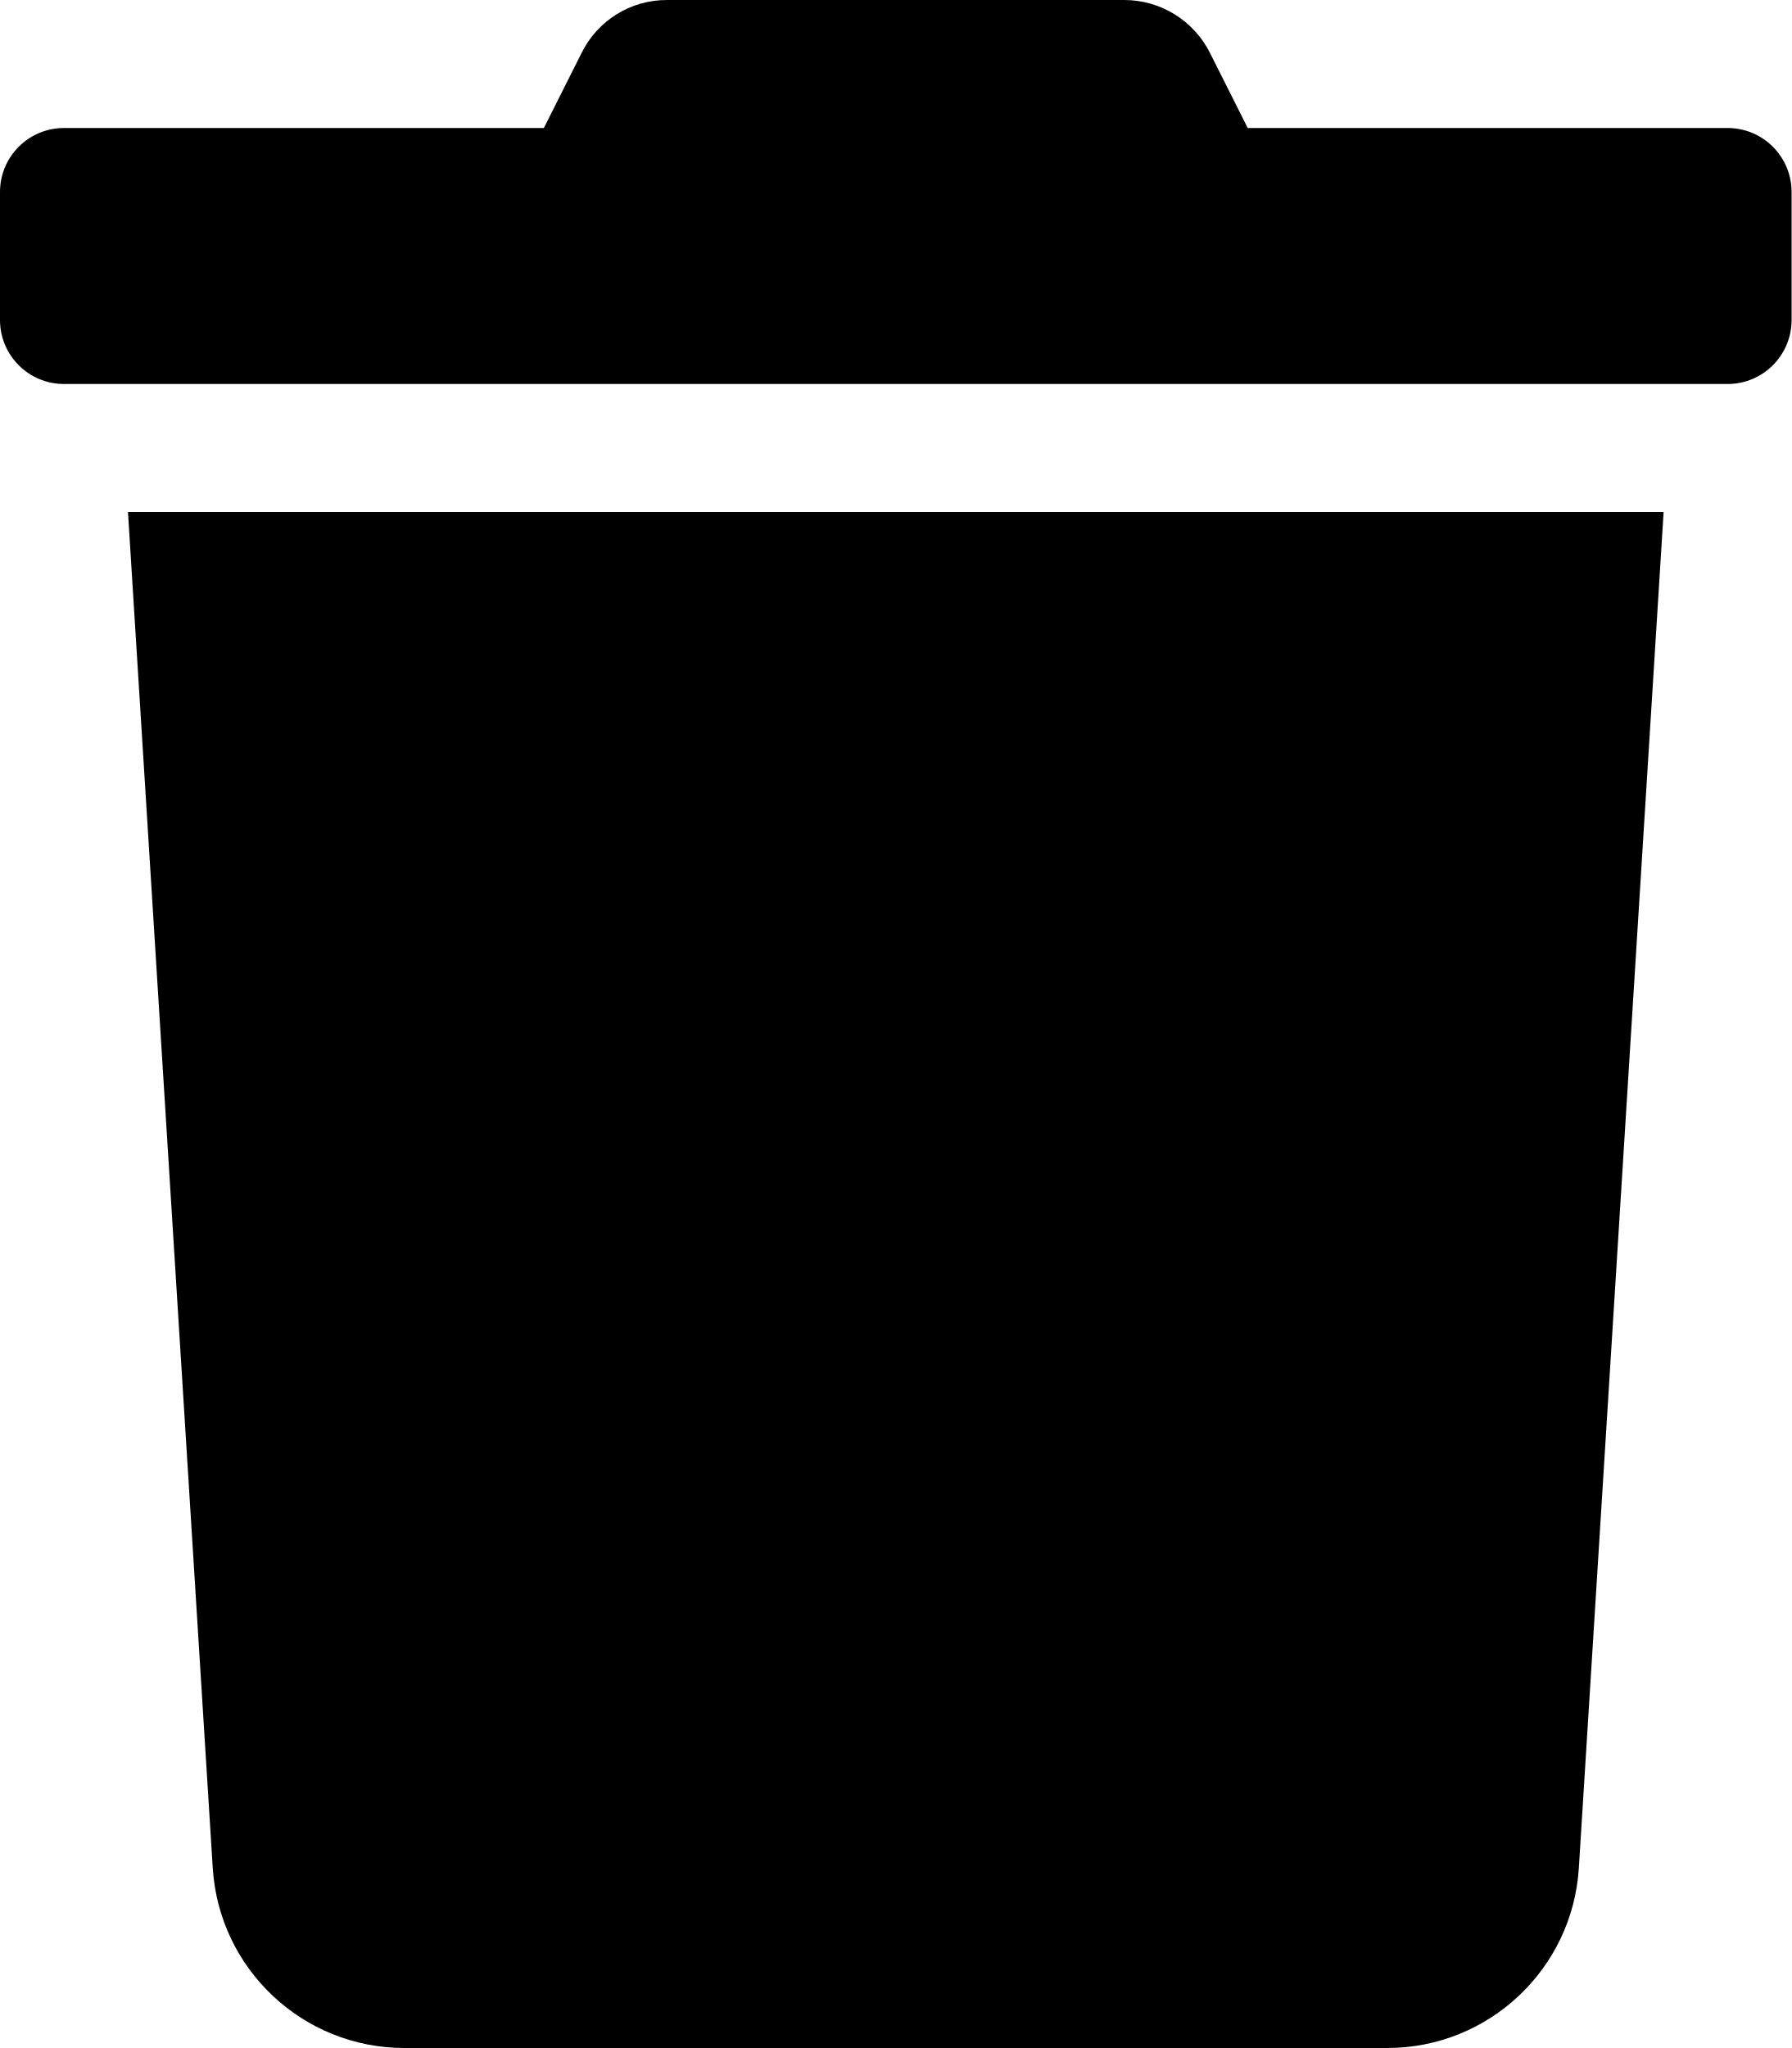
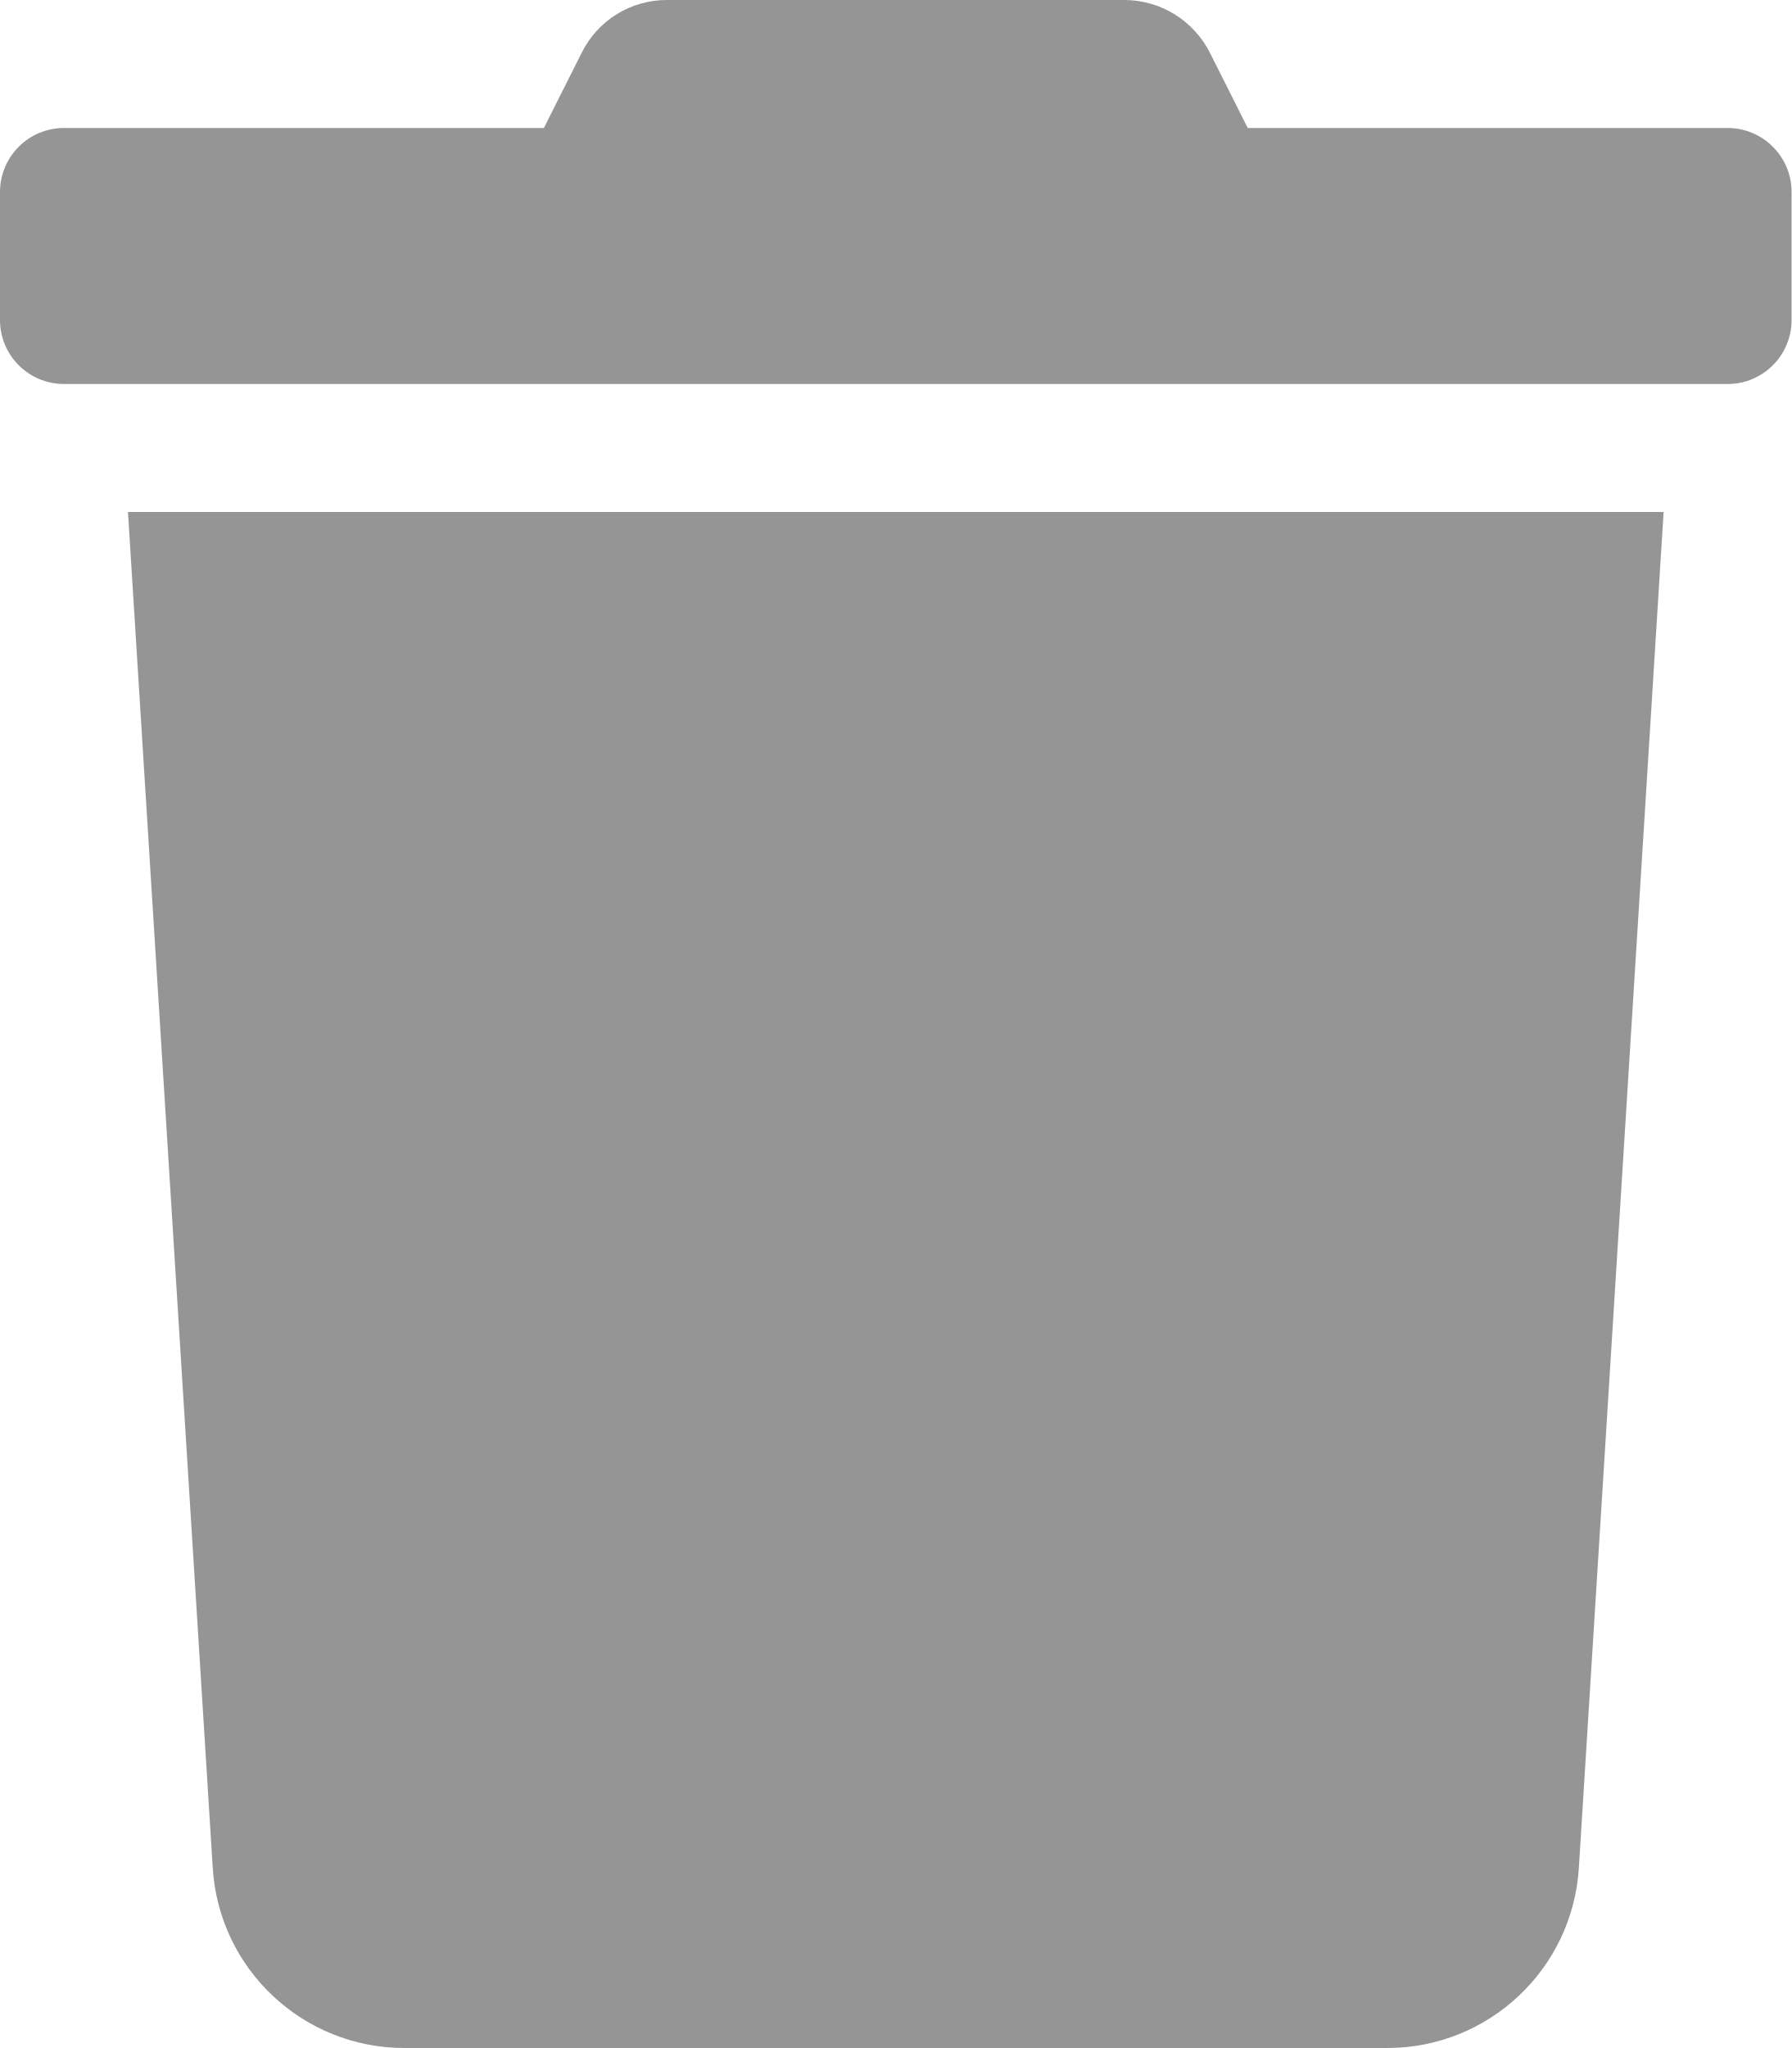
<svg xmlns="http://www.w3.org/2000/svg" viewBox="0 0 448 512">
-   <path d="M432 32H312l-9.4-18.7A24 24 0 0 0 281.1 0H166.8a23.72 23.72 0 0 0-21.4 13.3L136 32H16A16 16 0 0 0 0 48v32a16 16 0 0 0 16 16h416a16 16 0 0 0 16-16V48a16 16 0 0 0-16-16zM53.2 467a48 48 0 0 0 47.9 45h245.8a48 48 0 0 0 47.9-45L416 128H32z" />
+   <path style="fill:#959595 !important;color:#959595 !important" d="M432 32H312l-9.4-18.7A24 24 0 0 0 281.1 0H166.8a23.72 23.72 0 0 0-21.4 13.3L136 32H16A16 16 0 0 0 0 48v32a16 16 0 0 0 16 16h416a16 16 0 0 0 16-16V48a16 16 0 0 0-16-16zM53.2 467a48 48 0 0 0 47.9 45h245.8a48 48 0 0 0 47.9-45L416 128H32z" />
</svg>
